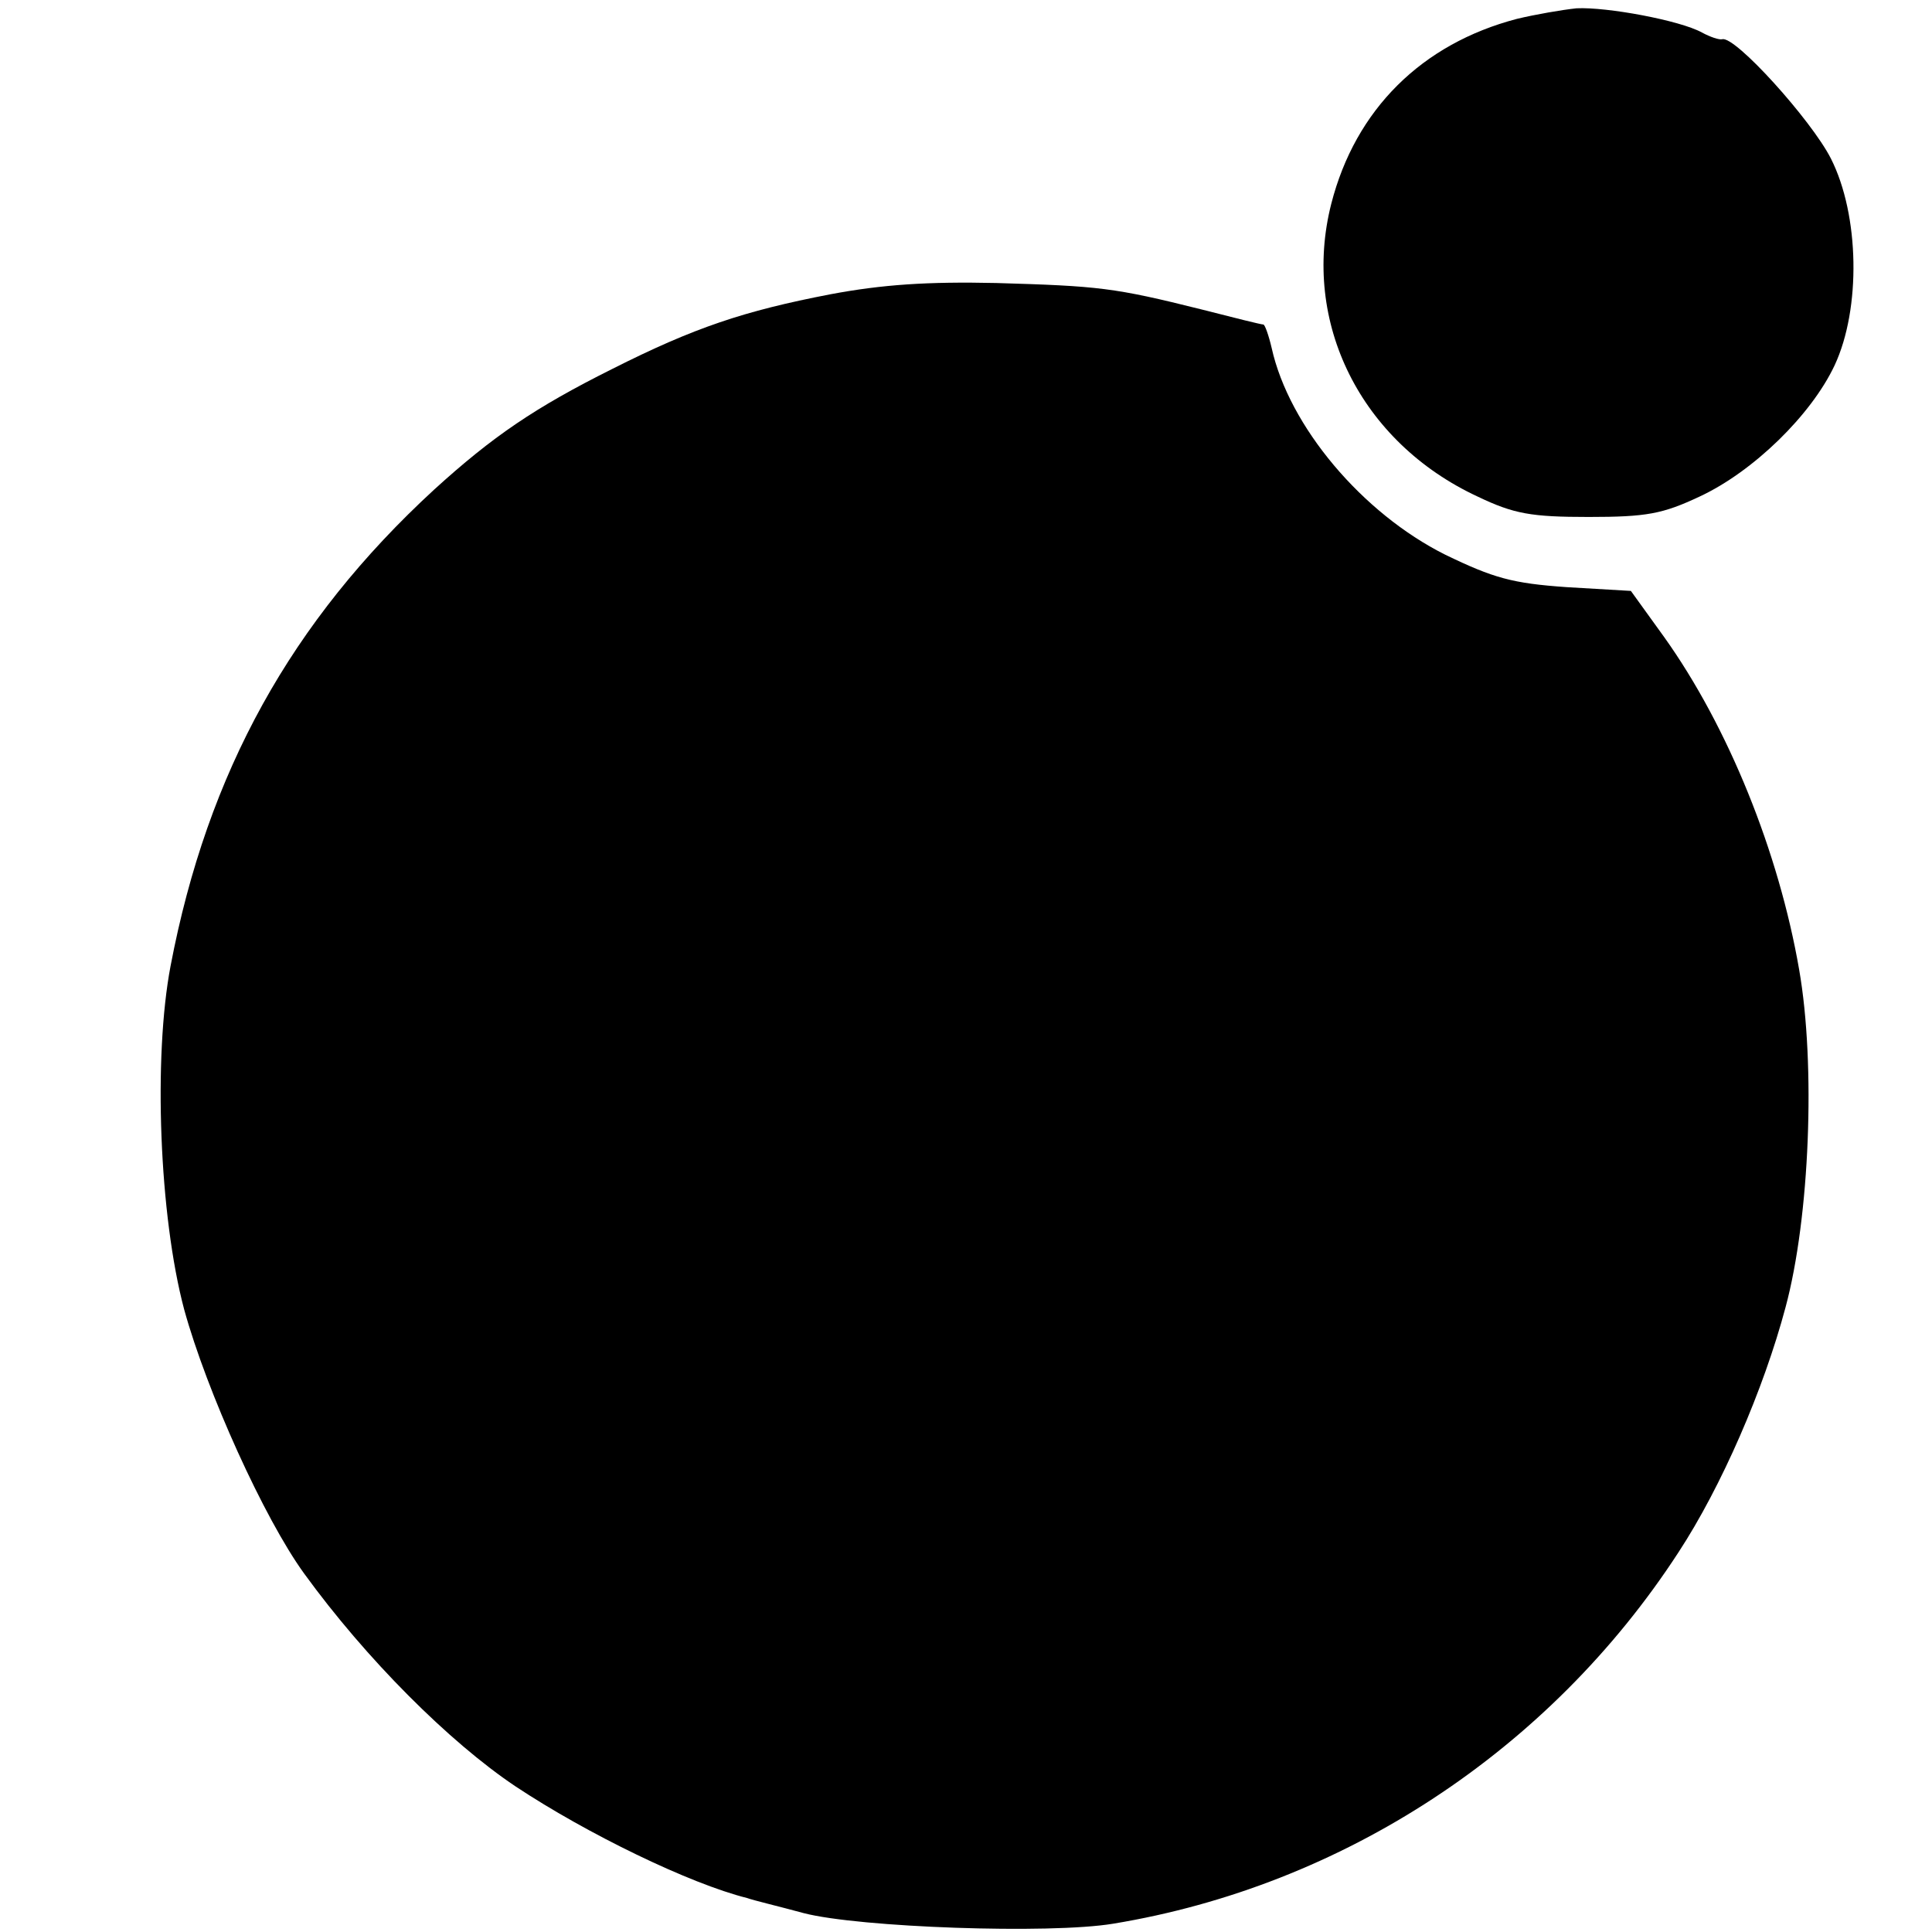
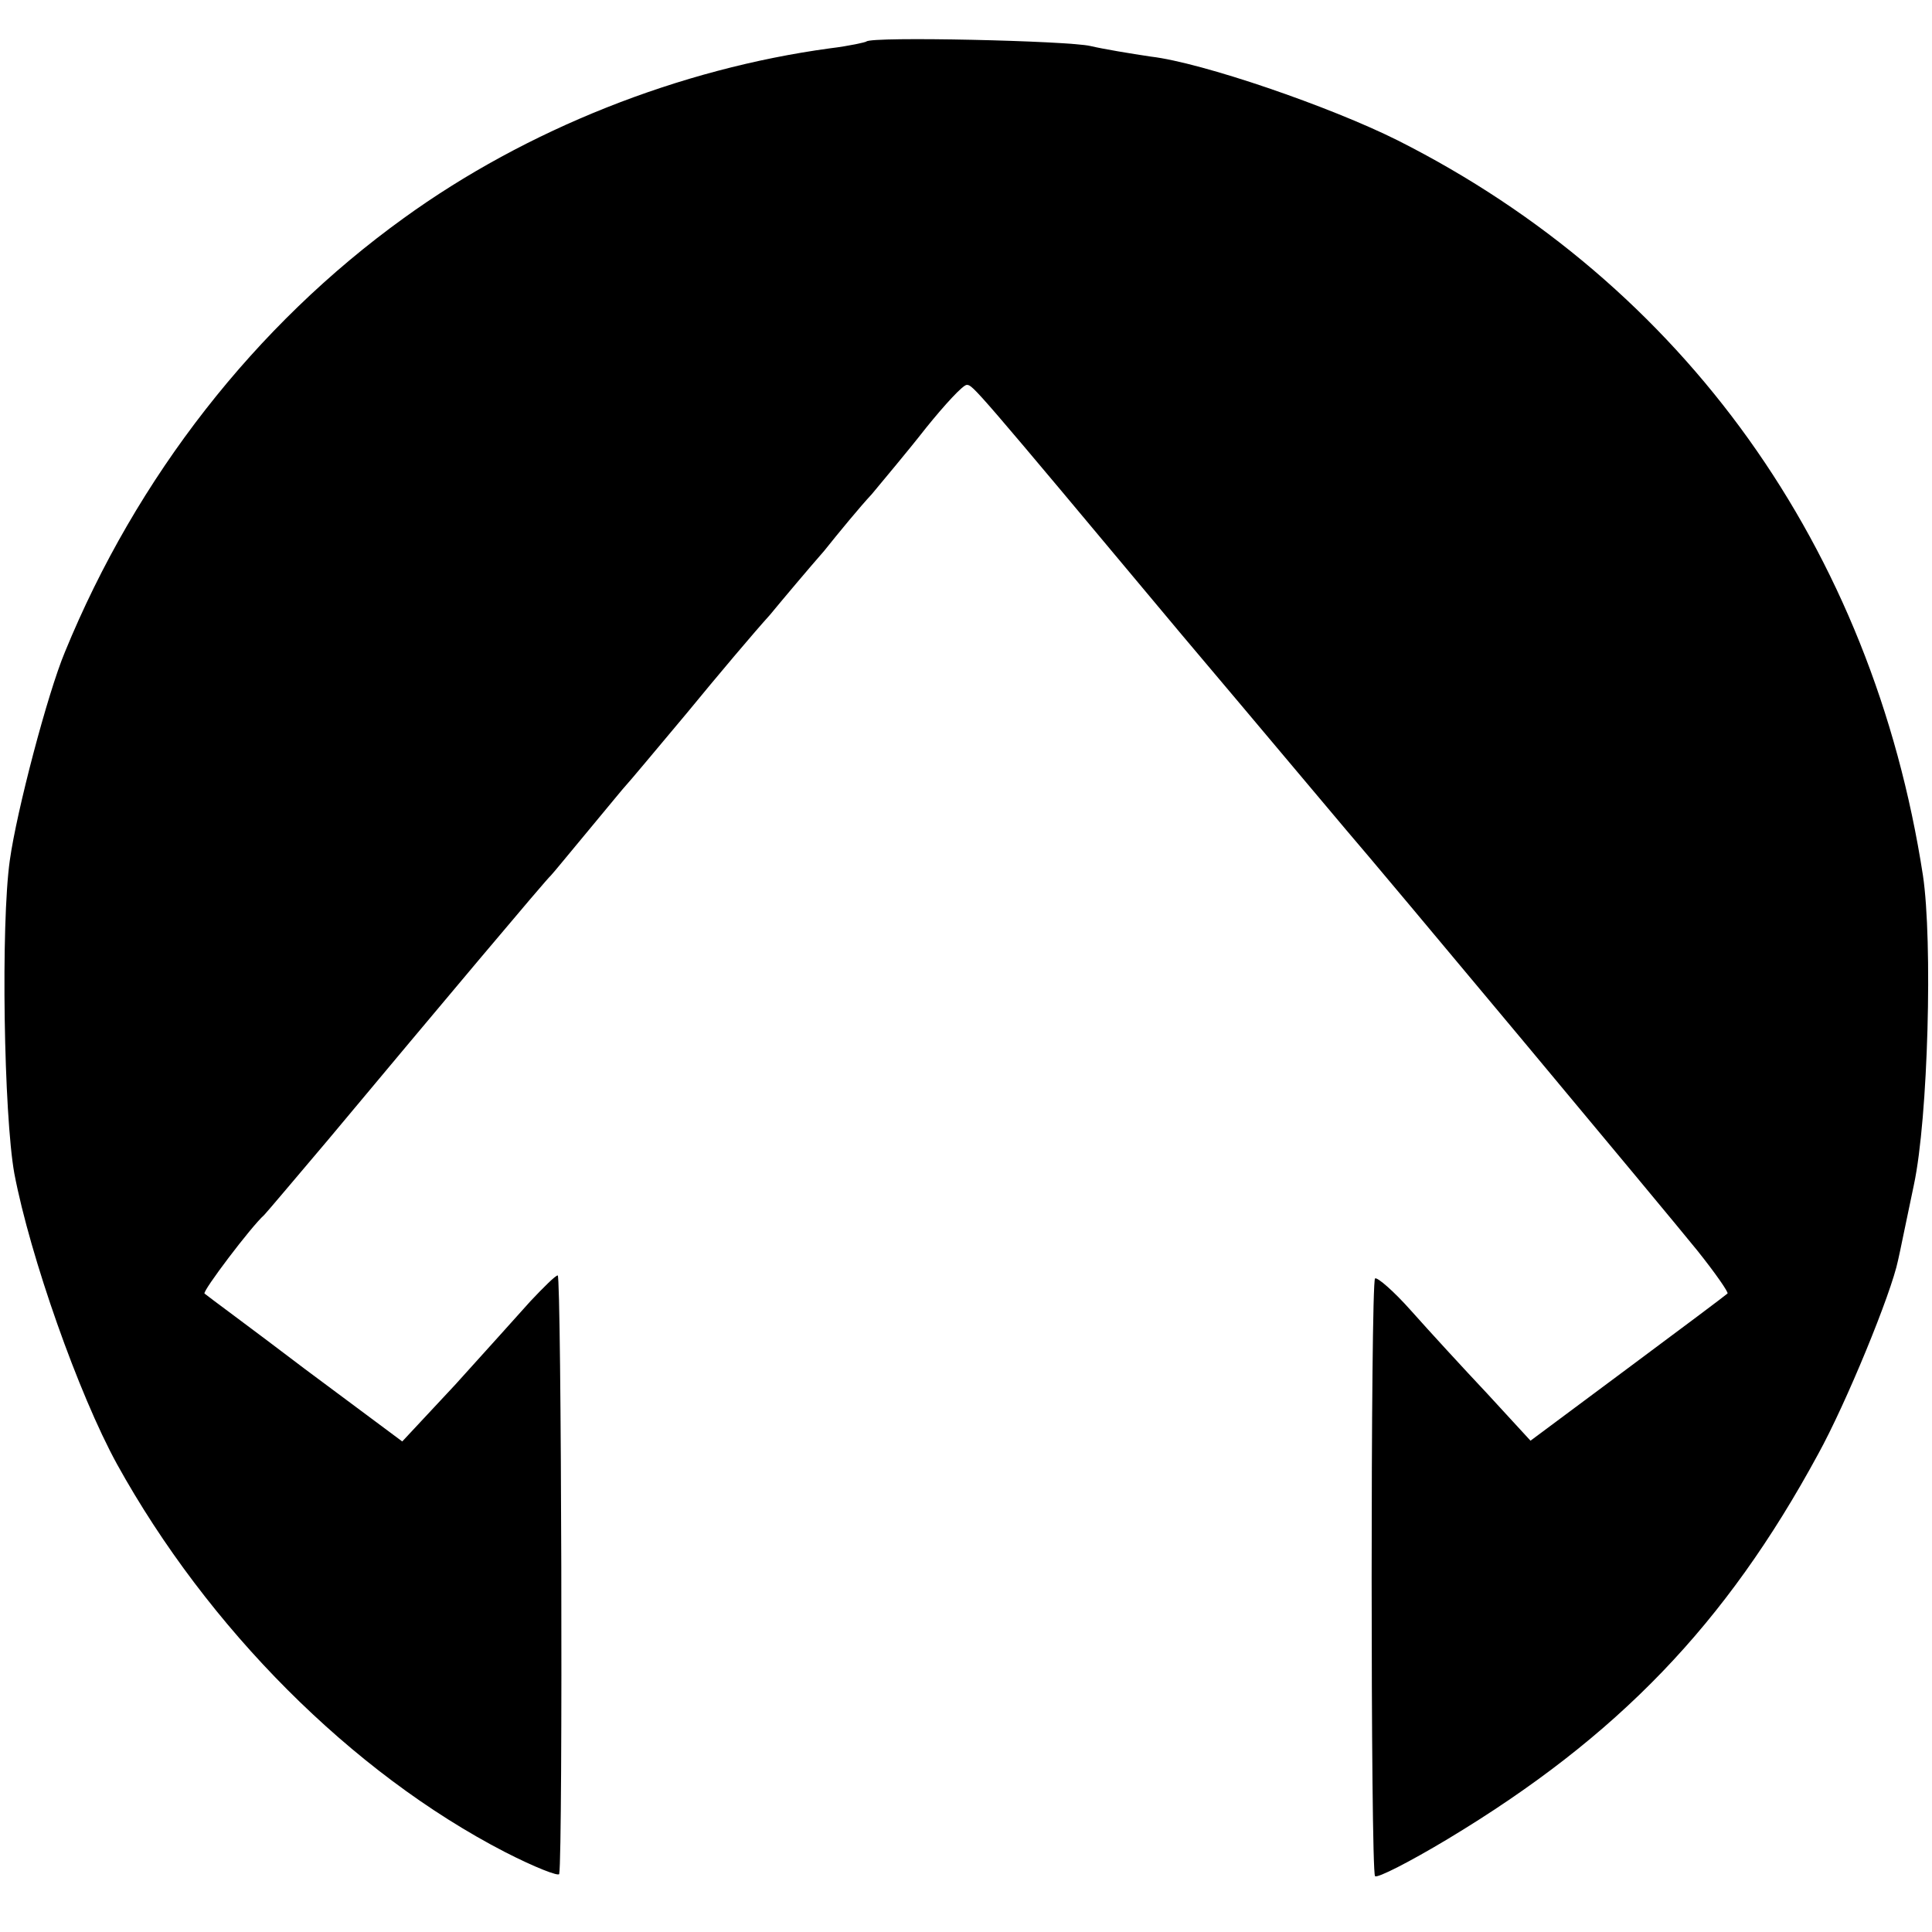
<svg xmlns="http://www.w3.org/2000/svg" version="1.0" width="256pt" height="256pt" viewBox="0 0 256 256" preserveAspectRatio="xMidYMid meet">
  <g transform="translate(0,256) scale(0.1,-0.1)" fill="#000000" stroke="none">
-     <path d="M2010 2535 c-126 -33 -214 -120 -246 -245 -40 -157 39 -316 194 -388 48 -23 71 -27 147 -27 77 0 98 4 147 27 71 33 148 108 179 174 35 75 33 199 -5 274 -26 51 -127 163 -144 158 -4 -1 -16 3 -27 9 -29 16 -126 34 -166 32 -19 -2 -54 -8 -79 -14z" />
-     <path d="M1100 2170 c-114 -22 -180 -44 -289 -99 -102 -51 -158 -89 -236 -160 -189 -174 -300 -374 -349 -631 -23 -121 -15 -331 18 -455 30 -109 106 -277 159 -350 82 -113 192 -223 280 -282 95 -63 231 -129 307 -148 8 -3 42 -11 75 -20 73 -19 326 -28 410 -14 304 50 578 229 749 492 57 87 113 216 142 325 32 119 40 321 18 447 -27 156 -94 322 -179 441 l-44 61 -85 5 c-72 5 -97 12 -161 43 -110 55 -207 170 -230 274 -4 17 -9 31 -11 31 -3 0 -39 9 -82 20 -116 29 -136 31 -272 35 -91 2 -151 -2 -220 -15z" />
+     <path d="M1148 2505 c-1 -1 -23 -6 -48 -9 -199 -27 -402 -107 -565 -225 -197 -142 -354 -343 -449 -575 -23 -55 -64 -211 -73 -276 -12 -85 -8 -337 6 -415 21 -110 85 -292 136 -385 120 -217 311 -409 514 -514 39 -20 72 -33 72 -29 5 28 3 793 -2 793 -3 0 -19 -16 -36 -34 -17 -19 -62 -69 -100 -111 l-70 -75 -129 96 c-71 54 -131 98 -133 100 -3 3 62 89 79 104 3 3 41 48 85 100 147 176 289 345 295 350 3 3 25 30 50 60 25 30 47 57 50 60 3 3 39 46 80 95 41 50 90 108 110 130 19 23 51 61 72 85 20 25 48 59 63 75 14 17 47 56 72 88 25 31 49 57 54 57 8 0 9 -1 284 -330 109 -129 207 -246 219 -260 45 -52 423 -505 465 -557 24 -30 42 -56 40 -57 -2 -2 -62 -47 -132 -99 l-129 -96 -57 62 c-32 34 -77 83 -101 110 -23 26 -45 45 -48 43 -6 -7 -6 -785 0 -792 3 -3 46 19 96 49 226 136 369 285 491 510 37 67 97 213 106 257 2 8 11 53 21 100 19 89 25 323 12 410 -67 434 -317 783 -696 974 -90 45 -259 103 -327 111 -27 4 -63 10 -80 14 -29 7 -290 13 -297 6z" />
  </g>
</svg>
